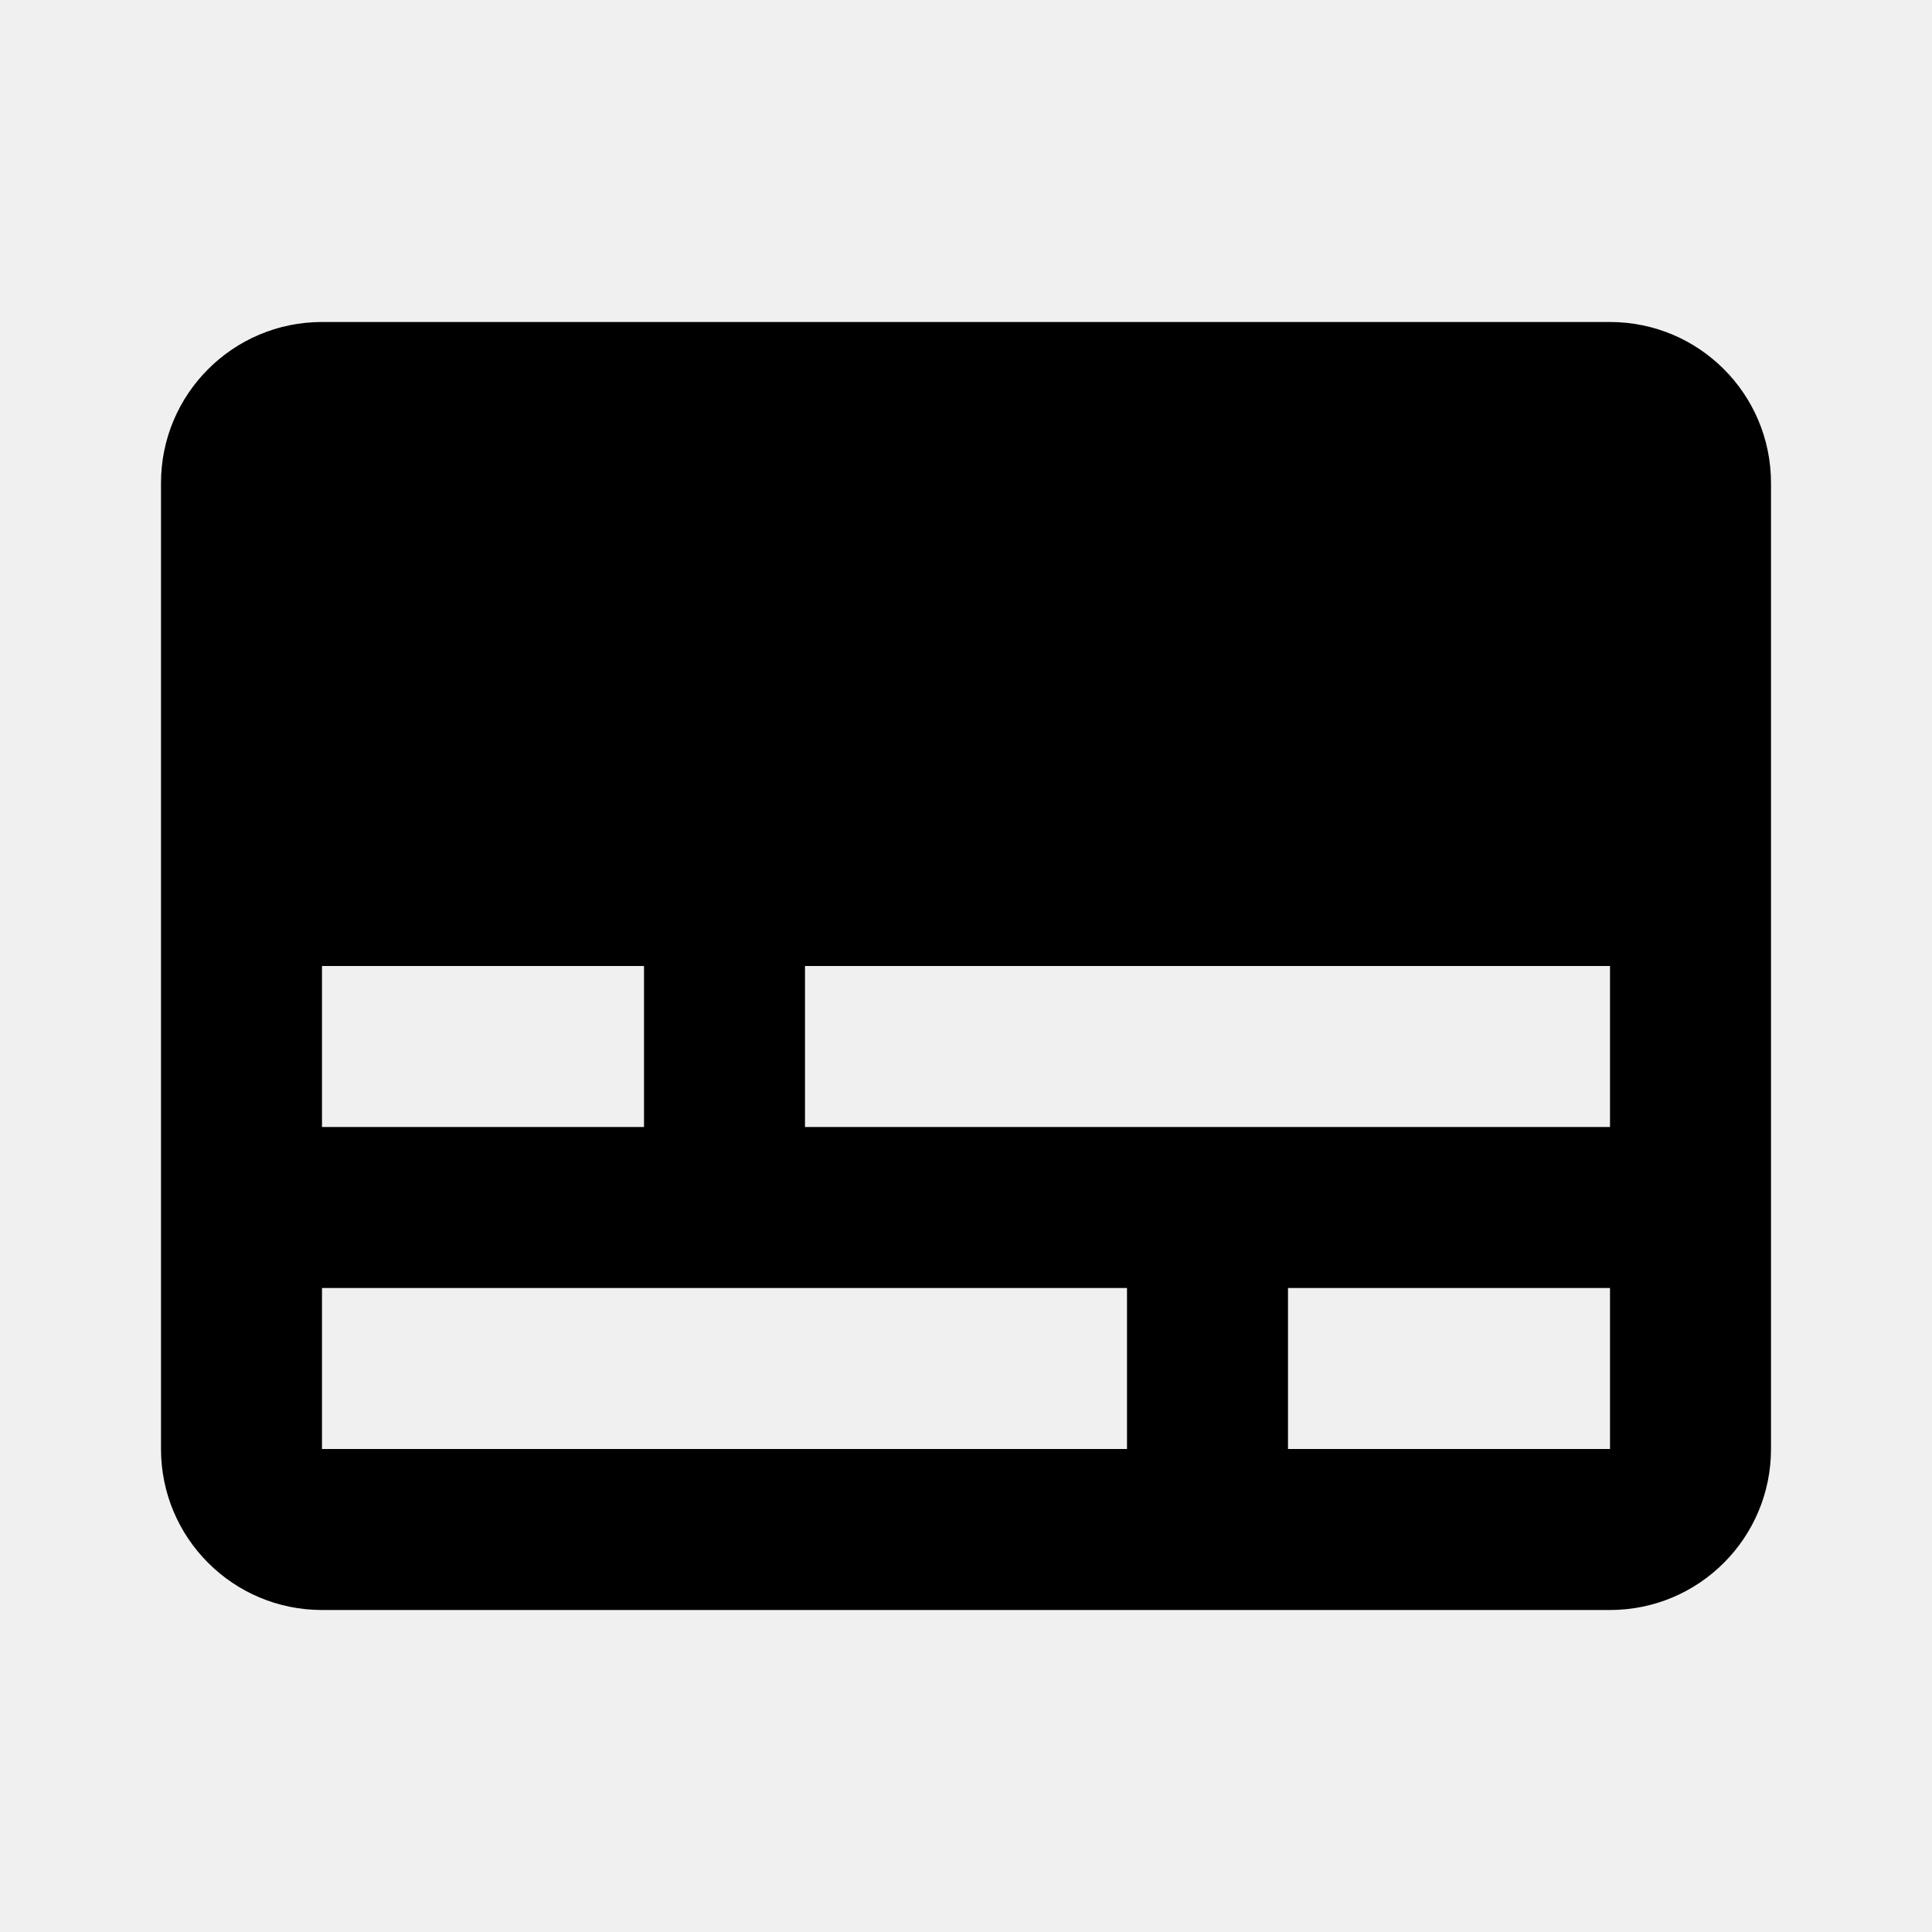
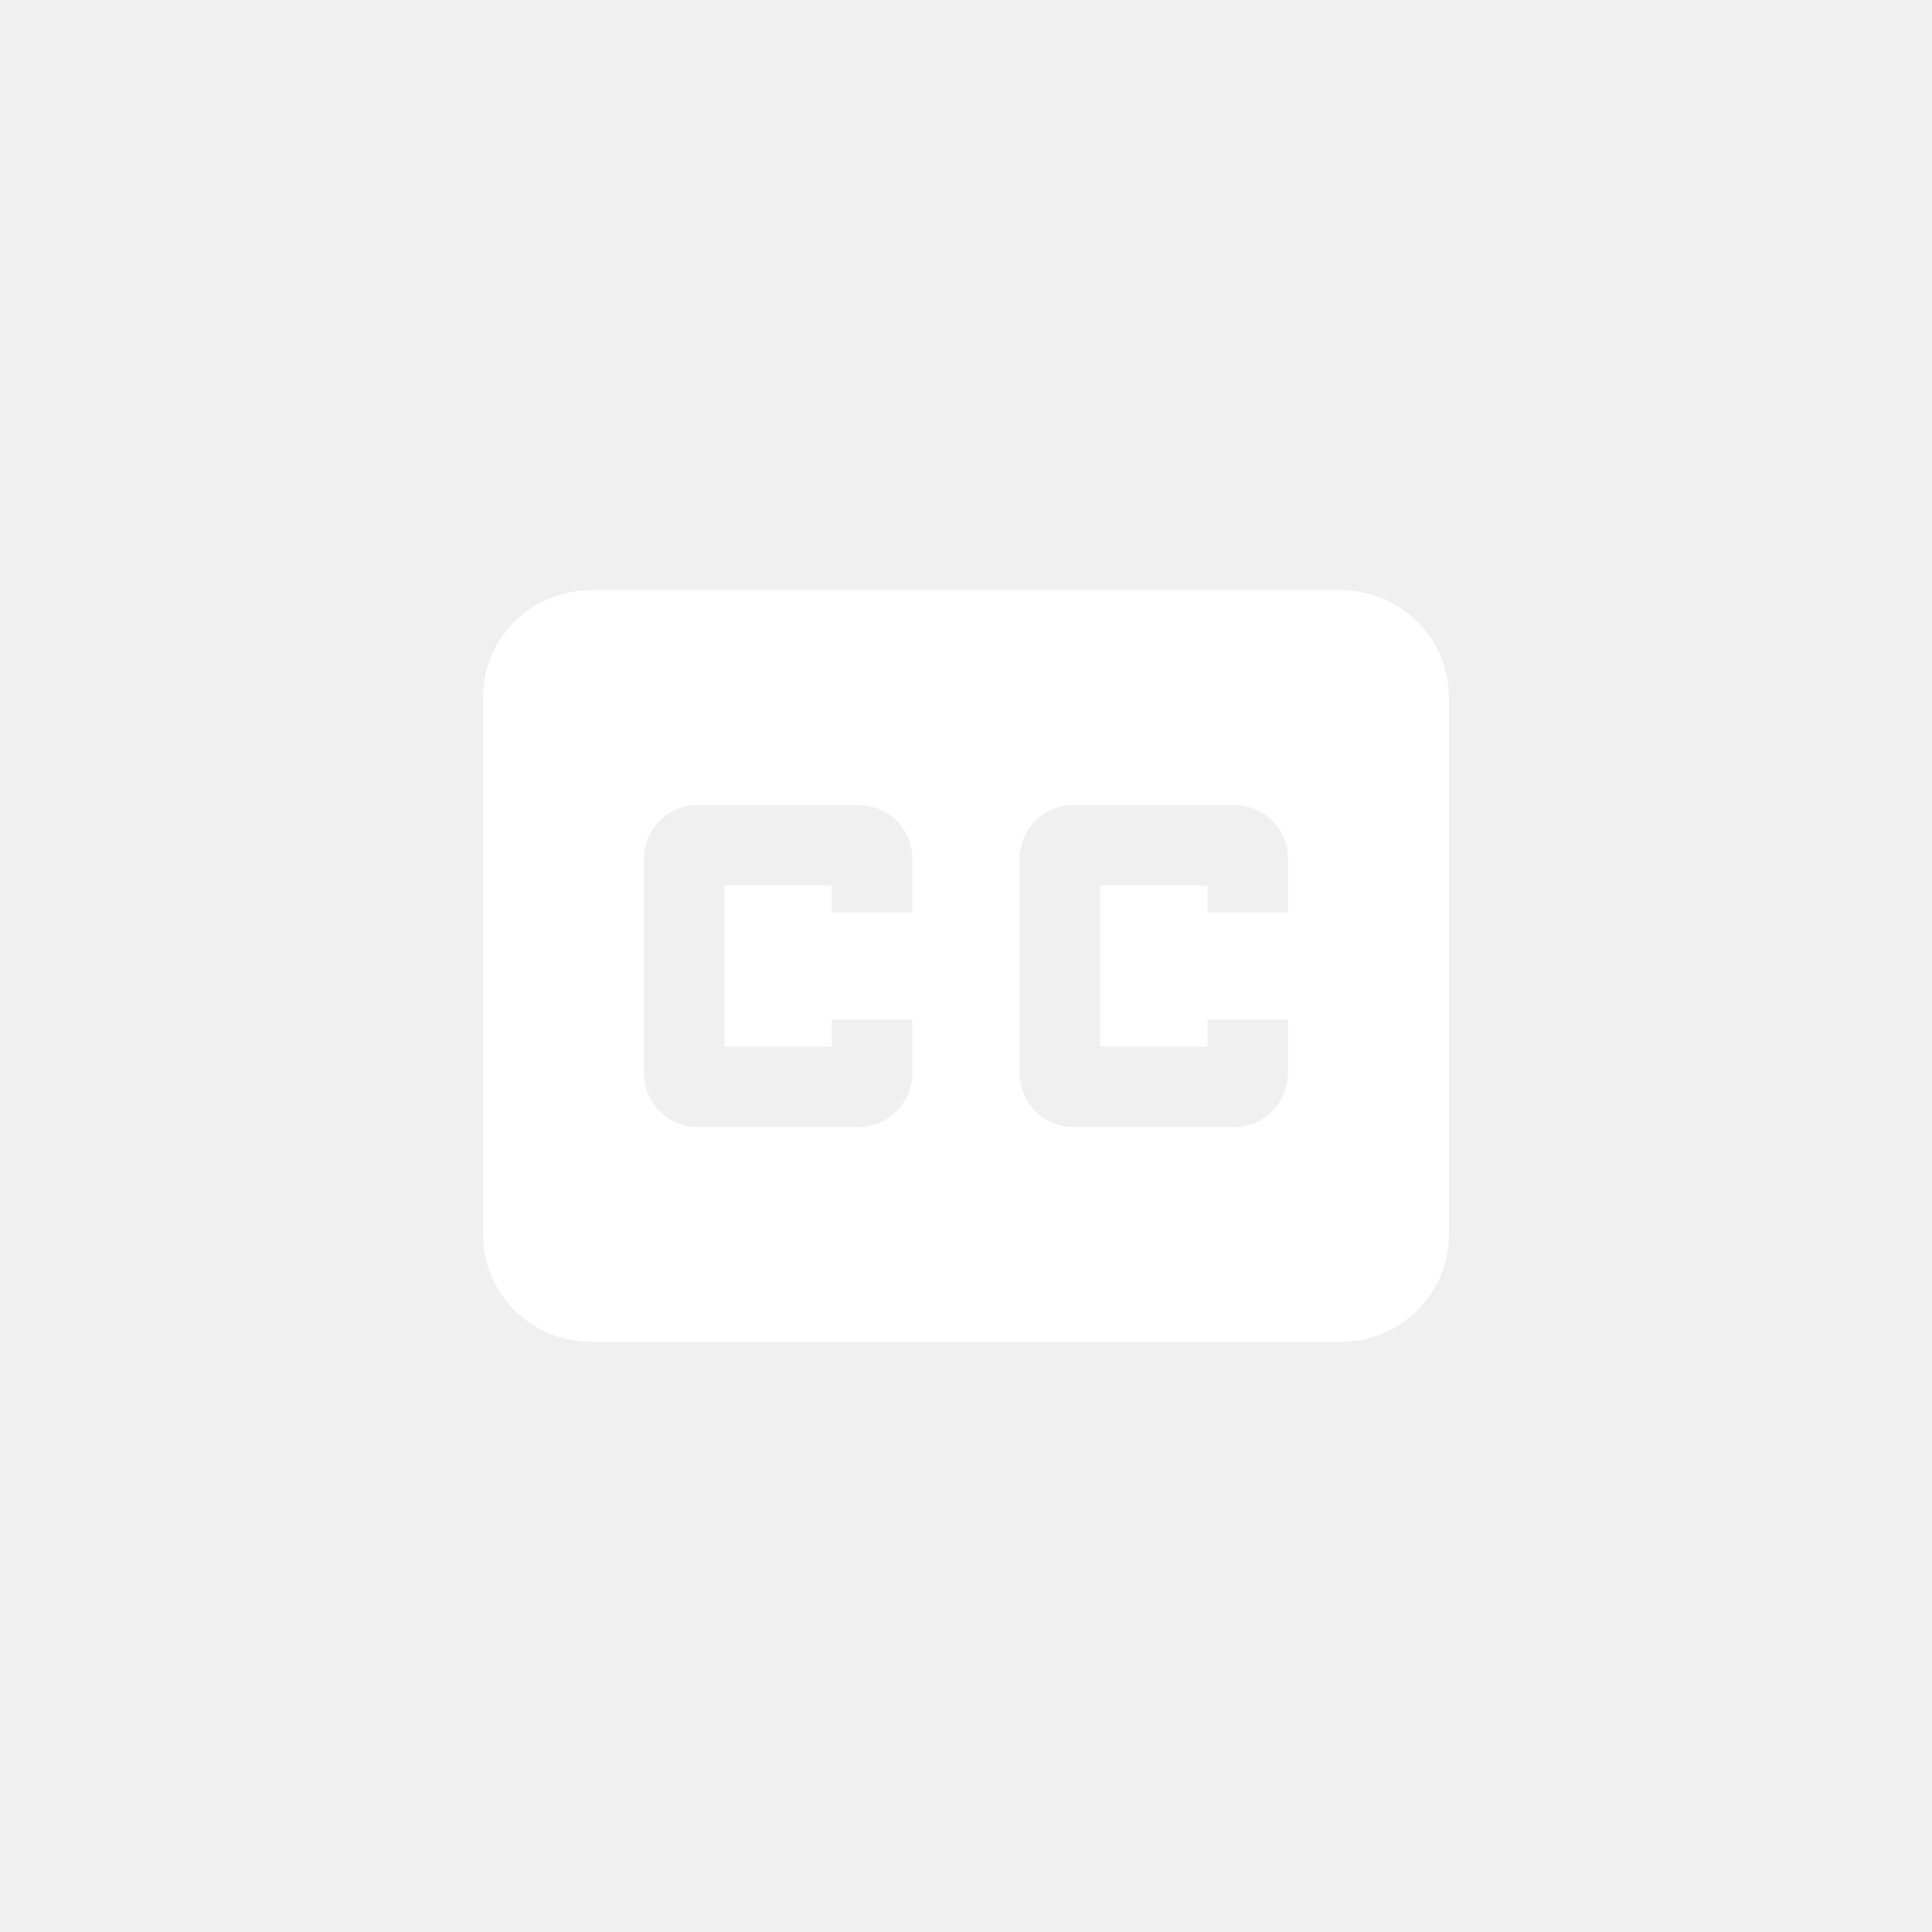
- <svg xmlns="http://www.w3.org/2000/svg" height="22" viewBox="0 0 48 48" width="22">
-   <path d="M0 0h48v48H0z" fill="none" />
-   <path d="M40 8H8c-2.21 0-4 1.79-4 4v24c0 2.21 1.79 4 4 4h32c2.21 0 4-1.79 4-4V12c0-2.21-1.79-4-4-4zM8 24h8v4H8v-4zm20 12H8v-4h20v4zm12 0h-8v-4h8v4zm0-8H20v-4h20v4z" />
+ <svg xmlns="http://www.w3.org/2000/svg" class="ytp-subtitles-button-icon" height="100%" version="1.1" viewBox="0 0 36 36" width="100%" fill-opacity="1">
+   <path d="M11,11 C9.89,11 9,11.9 9,13 L9,23 C9,24.1 9.89,25 11,25 L25,25 C26.1,25 27,24.1 27,23 L27,13 C27,11.9 26.1,11 25,11 L11,11 Z M17,17 L15.5,17 L15.5,16.5 L13.5,16.5 L13.5,19.5 L15.5,19.5 L15.5,19 L17,19 L17,20 C17,20.55 16.55,21 16,21 L13,21 C12.45,21 12,20.55 12,20 L12,16 C12,15.45 12.45,15 13,15 L16,15 C16.55,15 17,15.45 17,16 L17,17 L17,17 Z M24,17 L22.5,17 L22.5,16.5 L20.5,16.5 L20.5,19.5 L22.5,19.5 L22.5,19 L24,19 L24,20 C24,20.55 23.55,21 23,21 L20,21 C19.45,21 19,20.55 19,20 L19,16 C19,15.45 19.45,15 20,15 L23,15 C23.55,15 24,15.45 24,16 L24,17 L24,17 Z" fill="#fff" id="ytp-id-17" />
</svg>
